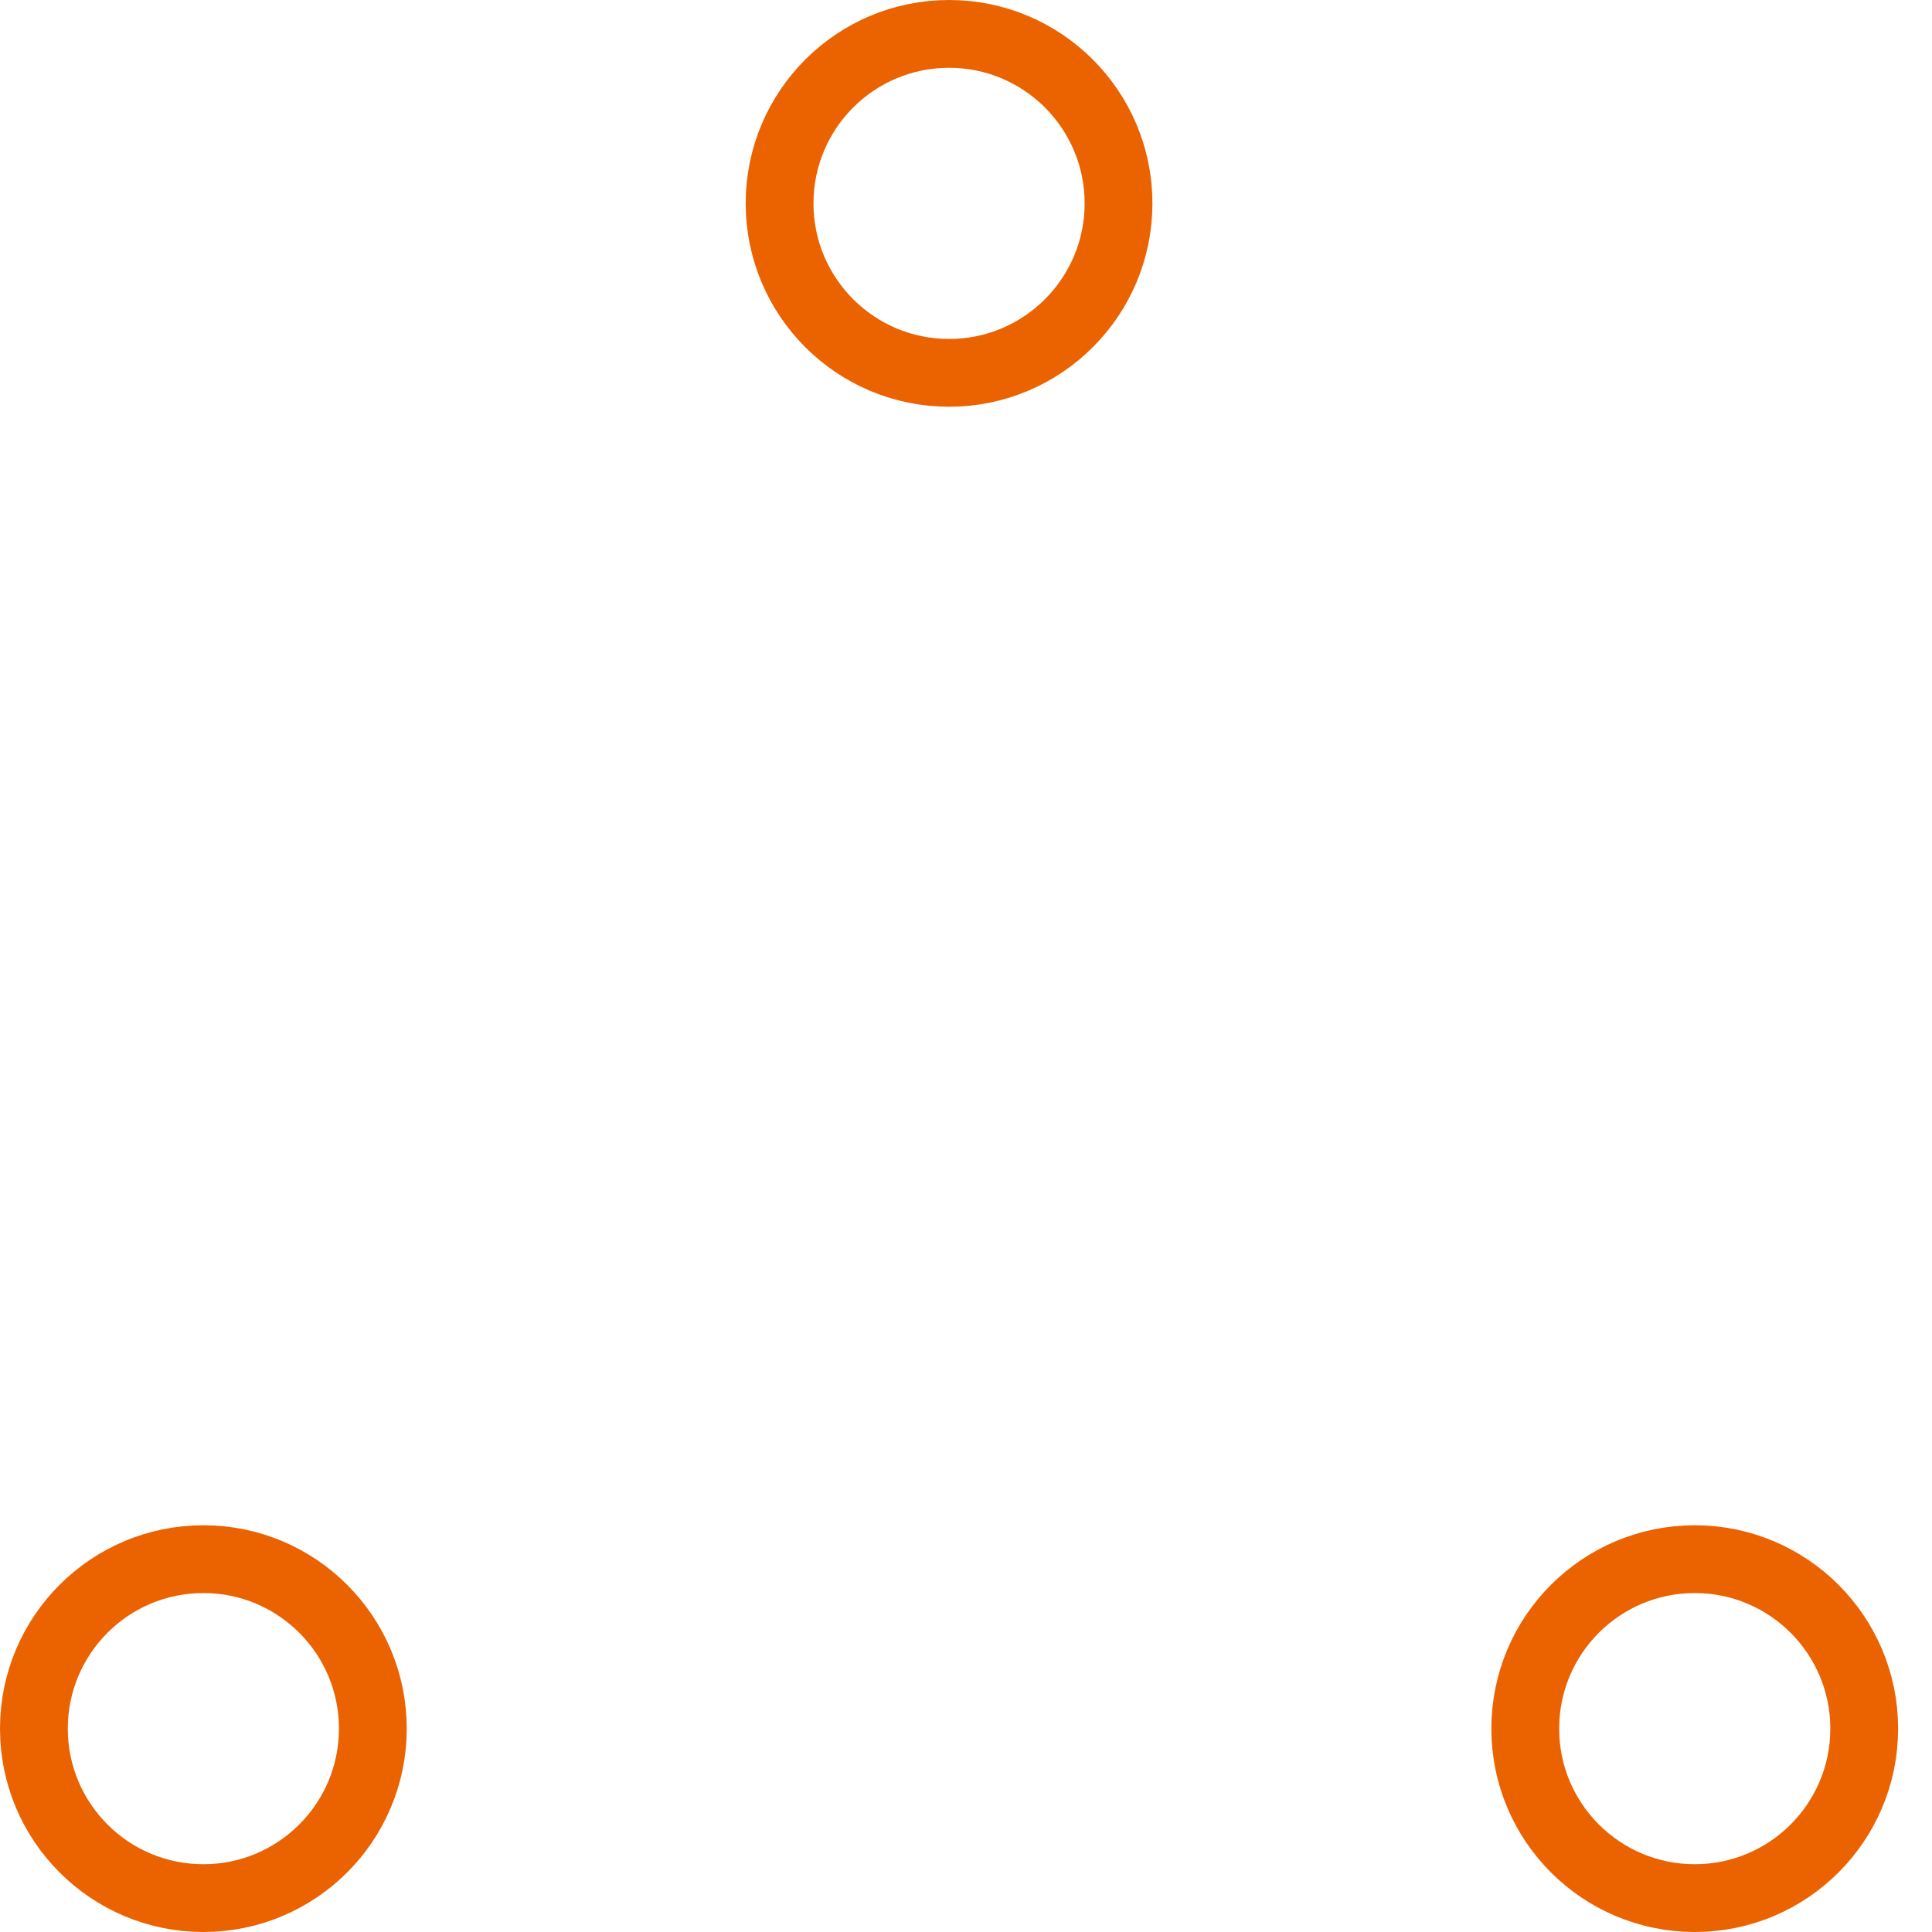
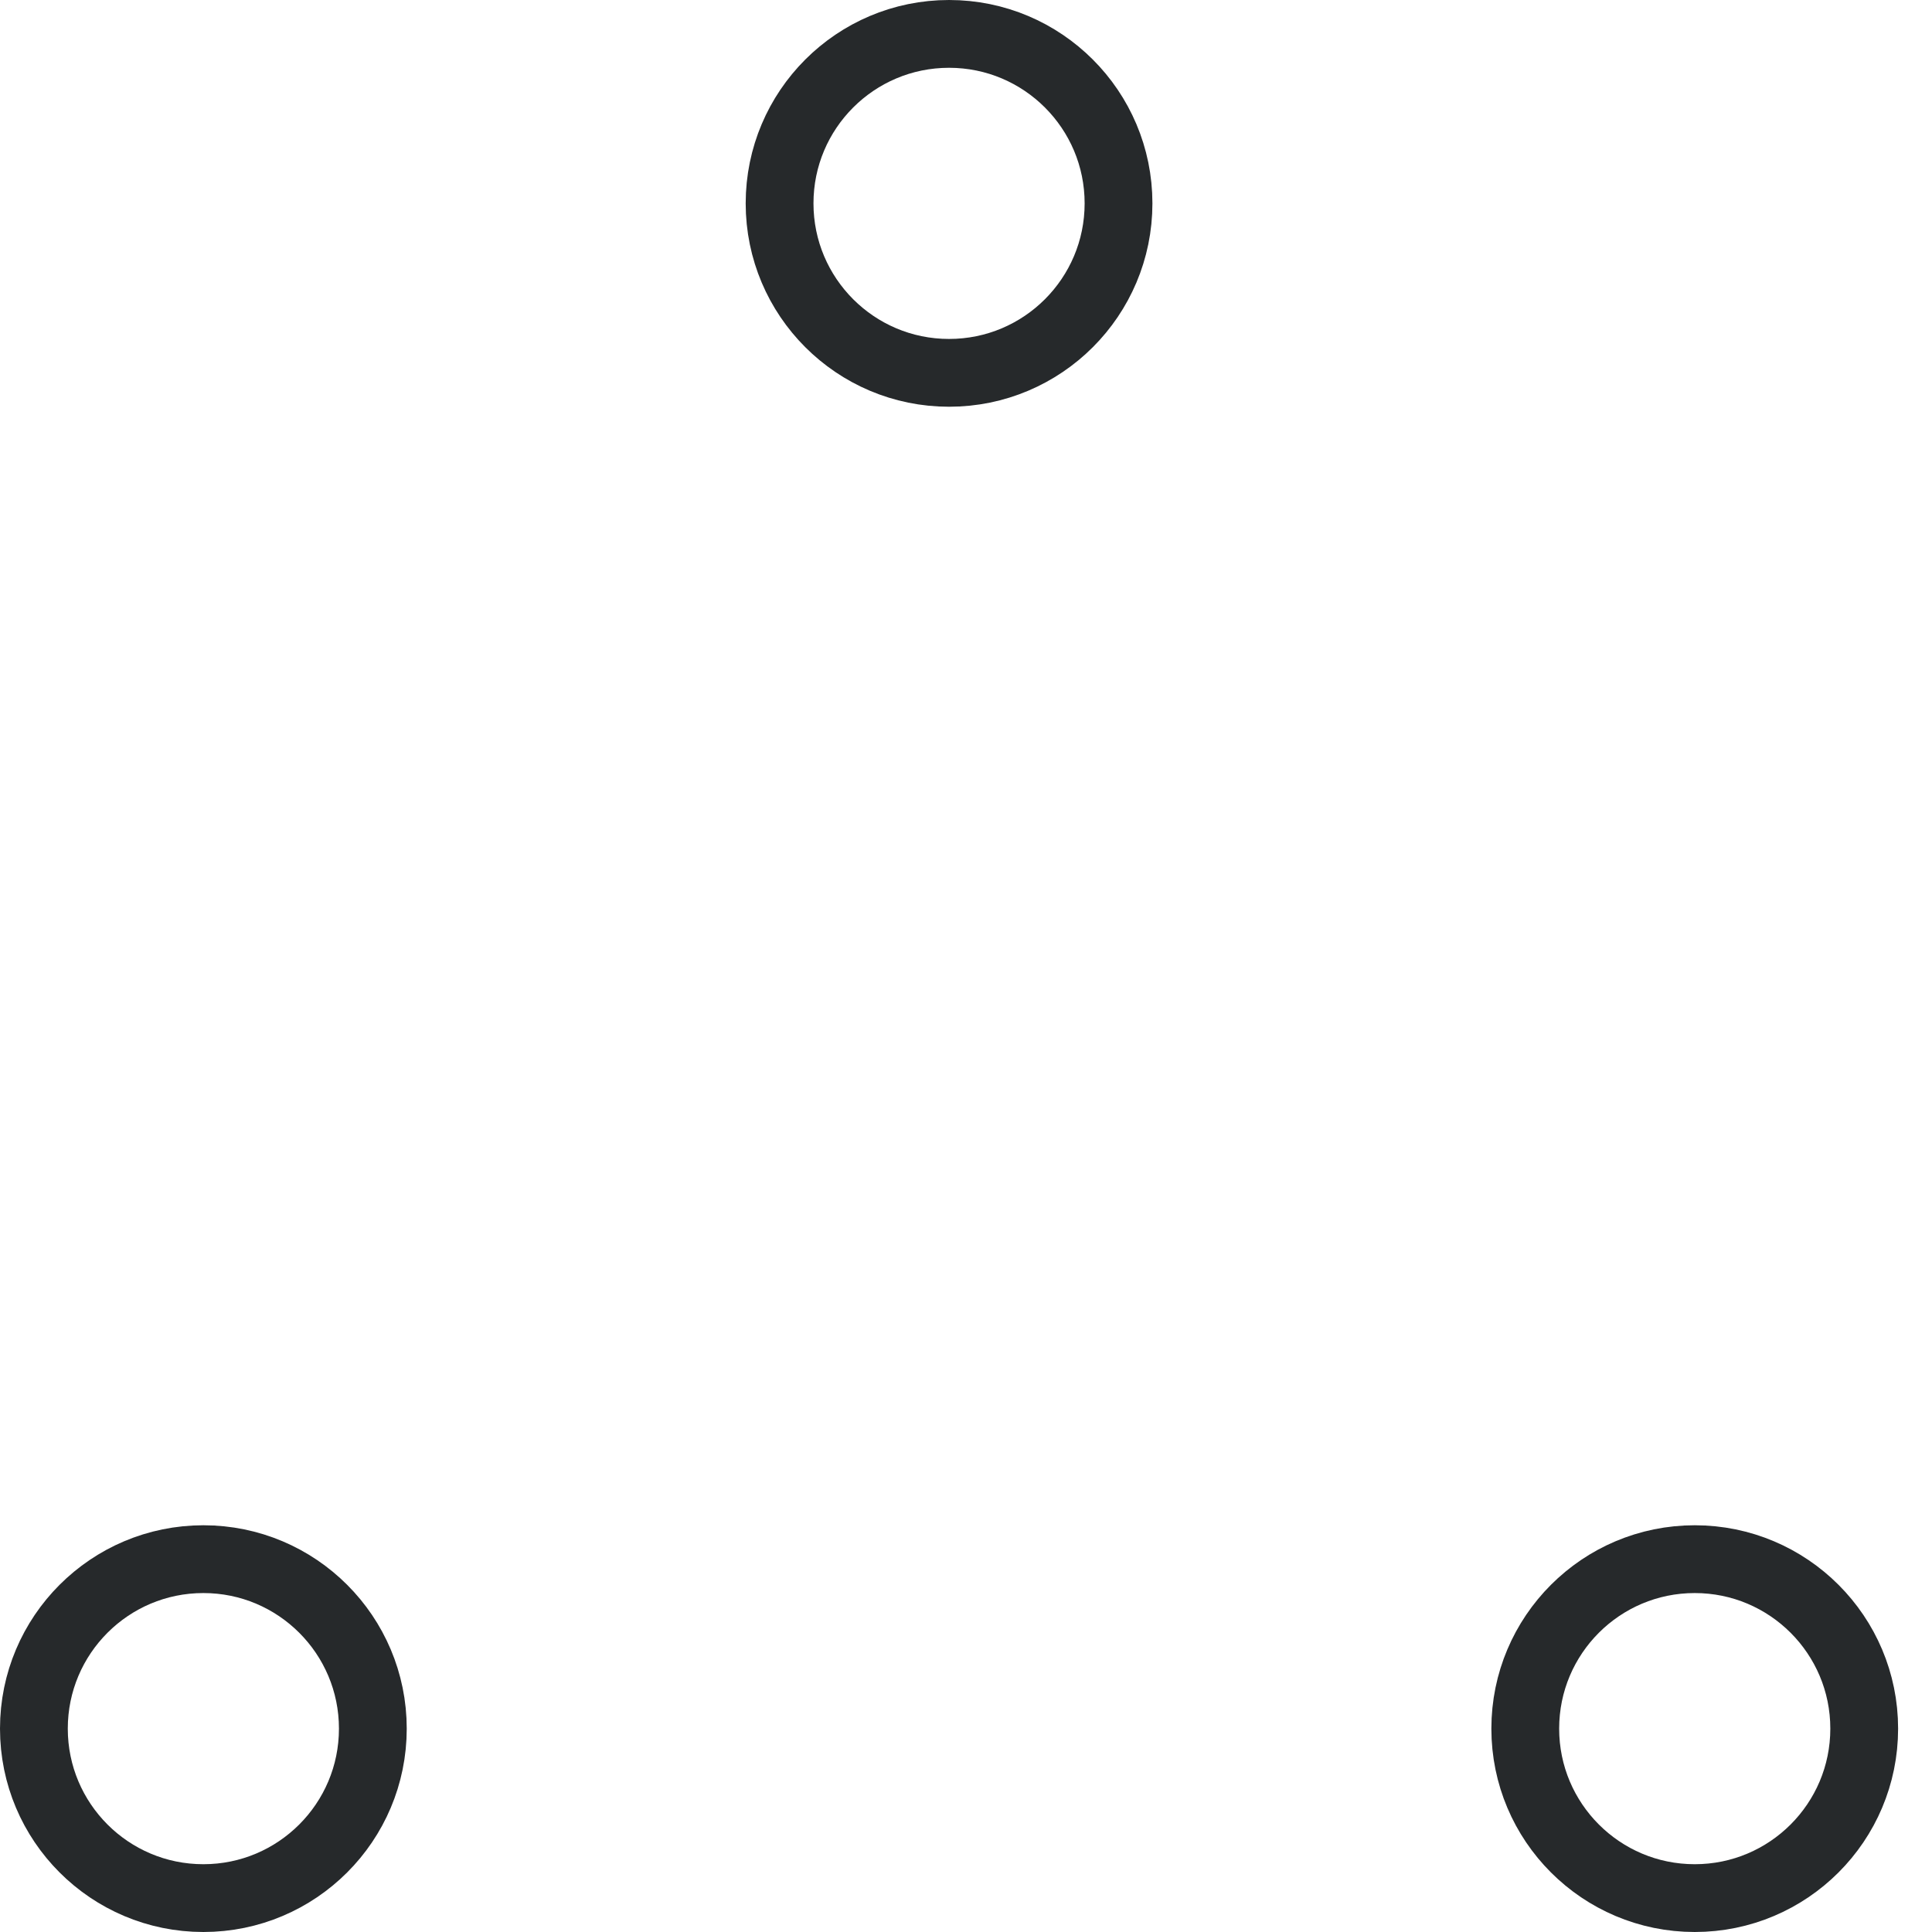
- <svg xmlns="http://www.w3.org/2000/svg" width="80" height="80" viewBox="0 0 57 57" stroke="#EB6200">
+ <svg xmlns="http://www.w3.org/2000/svg" width="80" height="80" viewBox="0 0 57 57" stroke="#26292b">
  <g fill="none" fill-rule="evenodd">
    <g transform="translate(1 1)" stroke-width="2">
      <circle cx="5" cy="50" r="5">
        <animate attributeName="cy" begin="0s" dur="2.2s" values="50;5;50;50" calcMode="linear" repeatCount="indefinite" />
        <animate attributeName="cx" begin="0s" dur="2.2s" values="5;27;49;5" calcMode="linear" repeatCount="indefinite" />
      </circle>
      <circle cx="27" cy="5" r="5">
        <animate attributeName="cy" begin="0s" dur="2.2s" from="5" to="5" values="5;50;50;5" calcMode="linear" repeatCount="indefinite" />
        <animate attributeName="cx" begin="0s" dur="2.2s" from="27" to="27" values="27;49;5;27" calcMode="linear" repeatCount="indefinite" />
      </circle>
      <circle cx="49" cy="50" r="5">
        <animate attributeName="cy" begin="0s" dur="2.2s" values="50;50;5;50" calcMode="linear" repeatCount="indefinite" />
        <animate attributeName="cx" from="49" to="49" begin="0s" dur="2.2s" values="49;5;27;49" calcMode="linear" repeatCount="indefinite" />
      </circle>
    </g>
  </g>
</svg>
